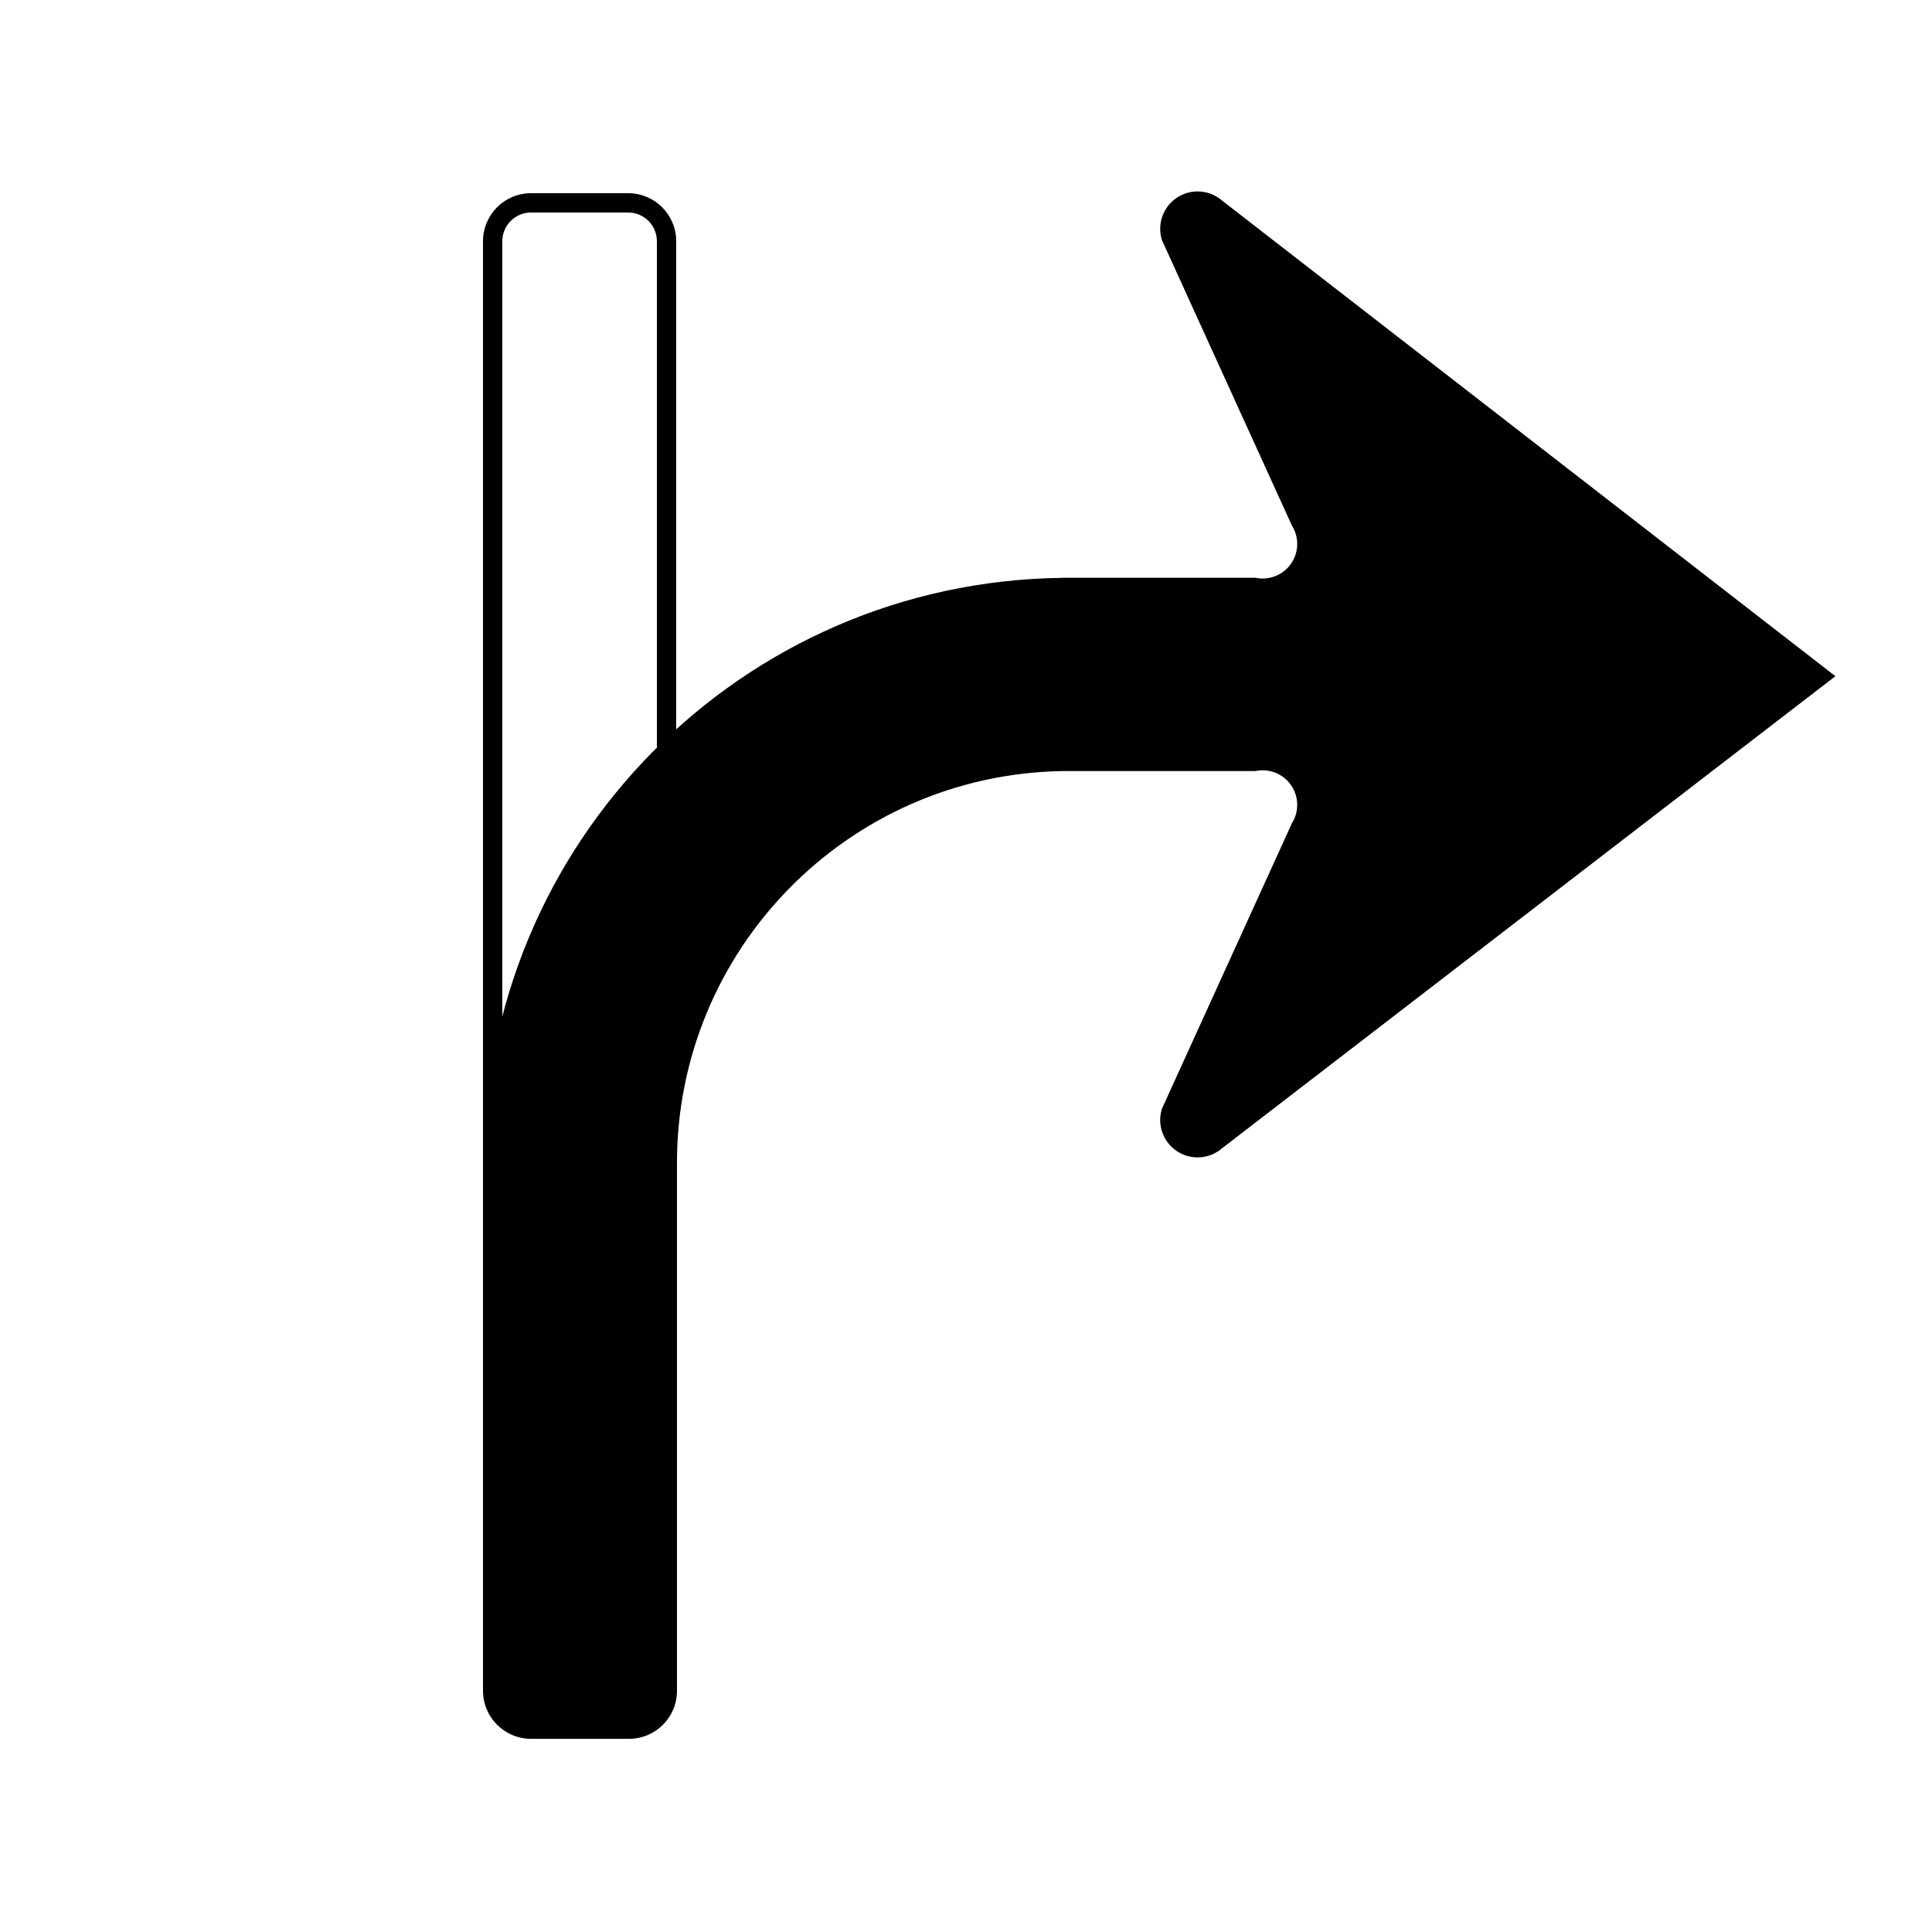
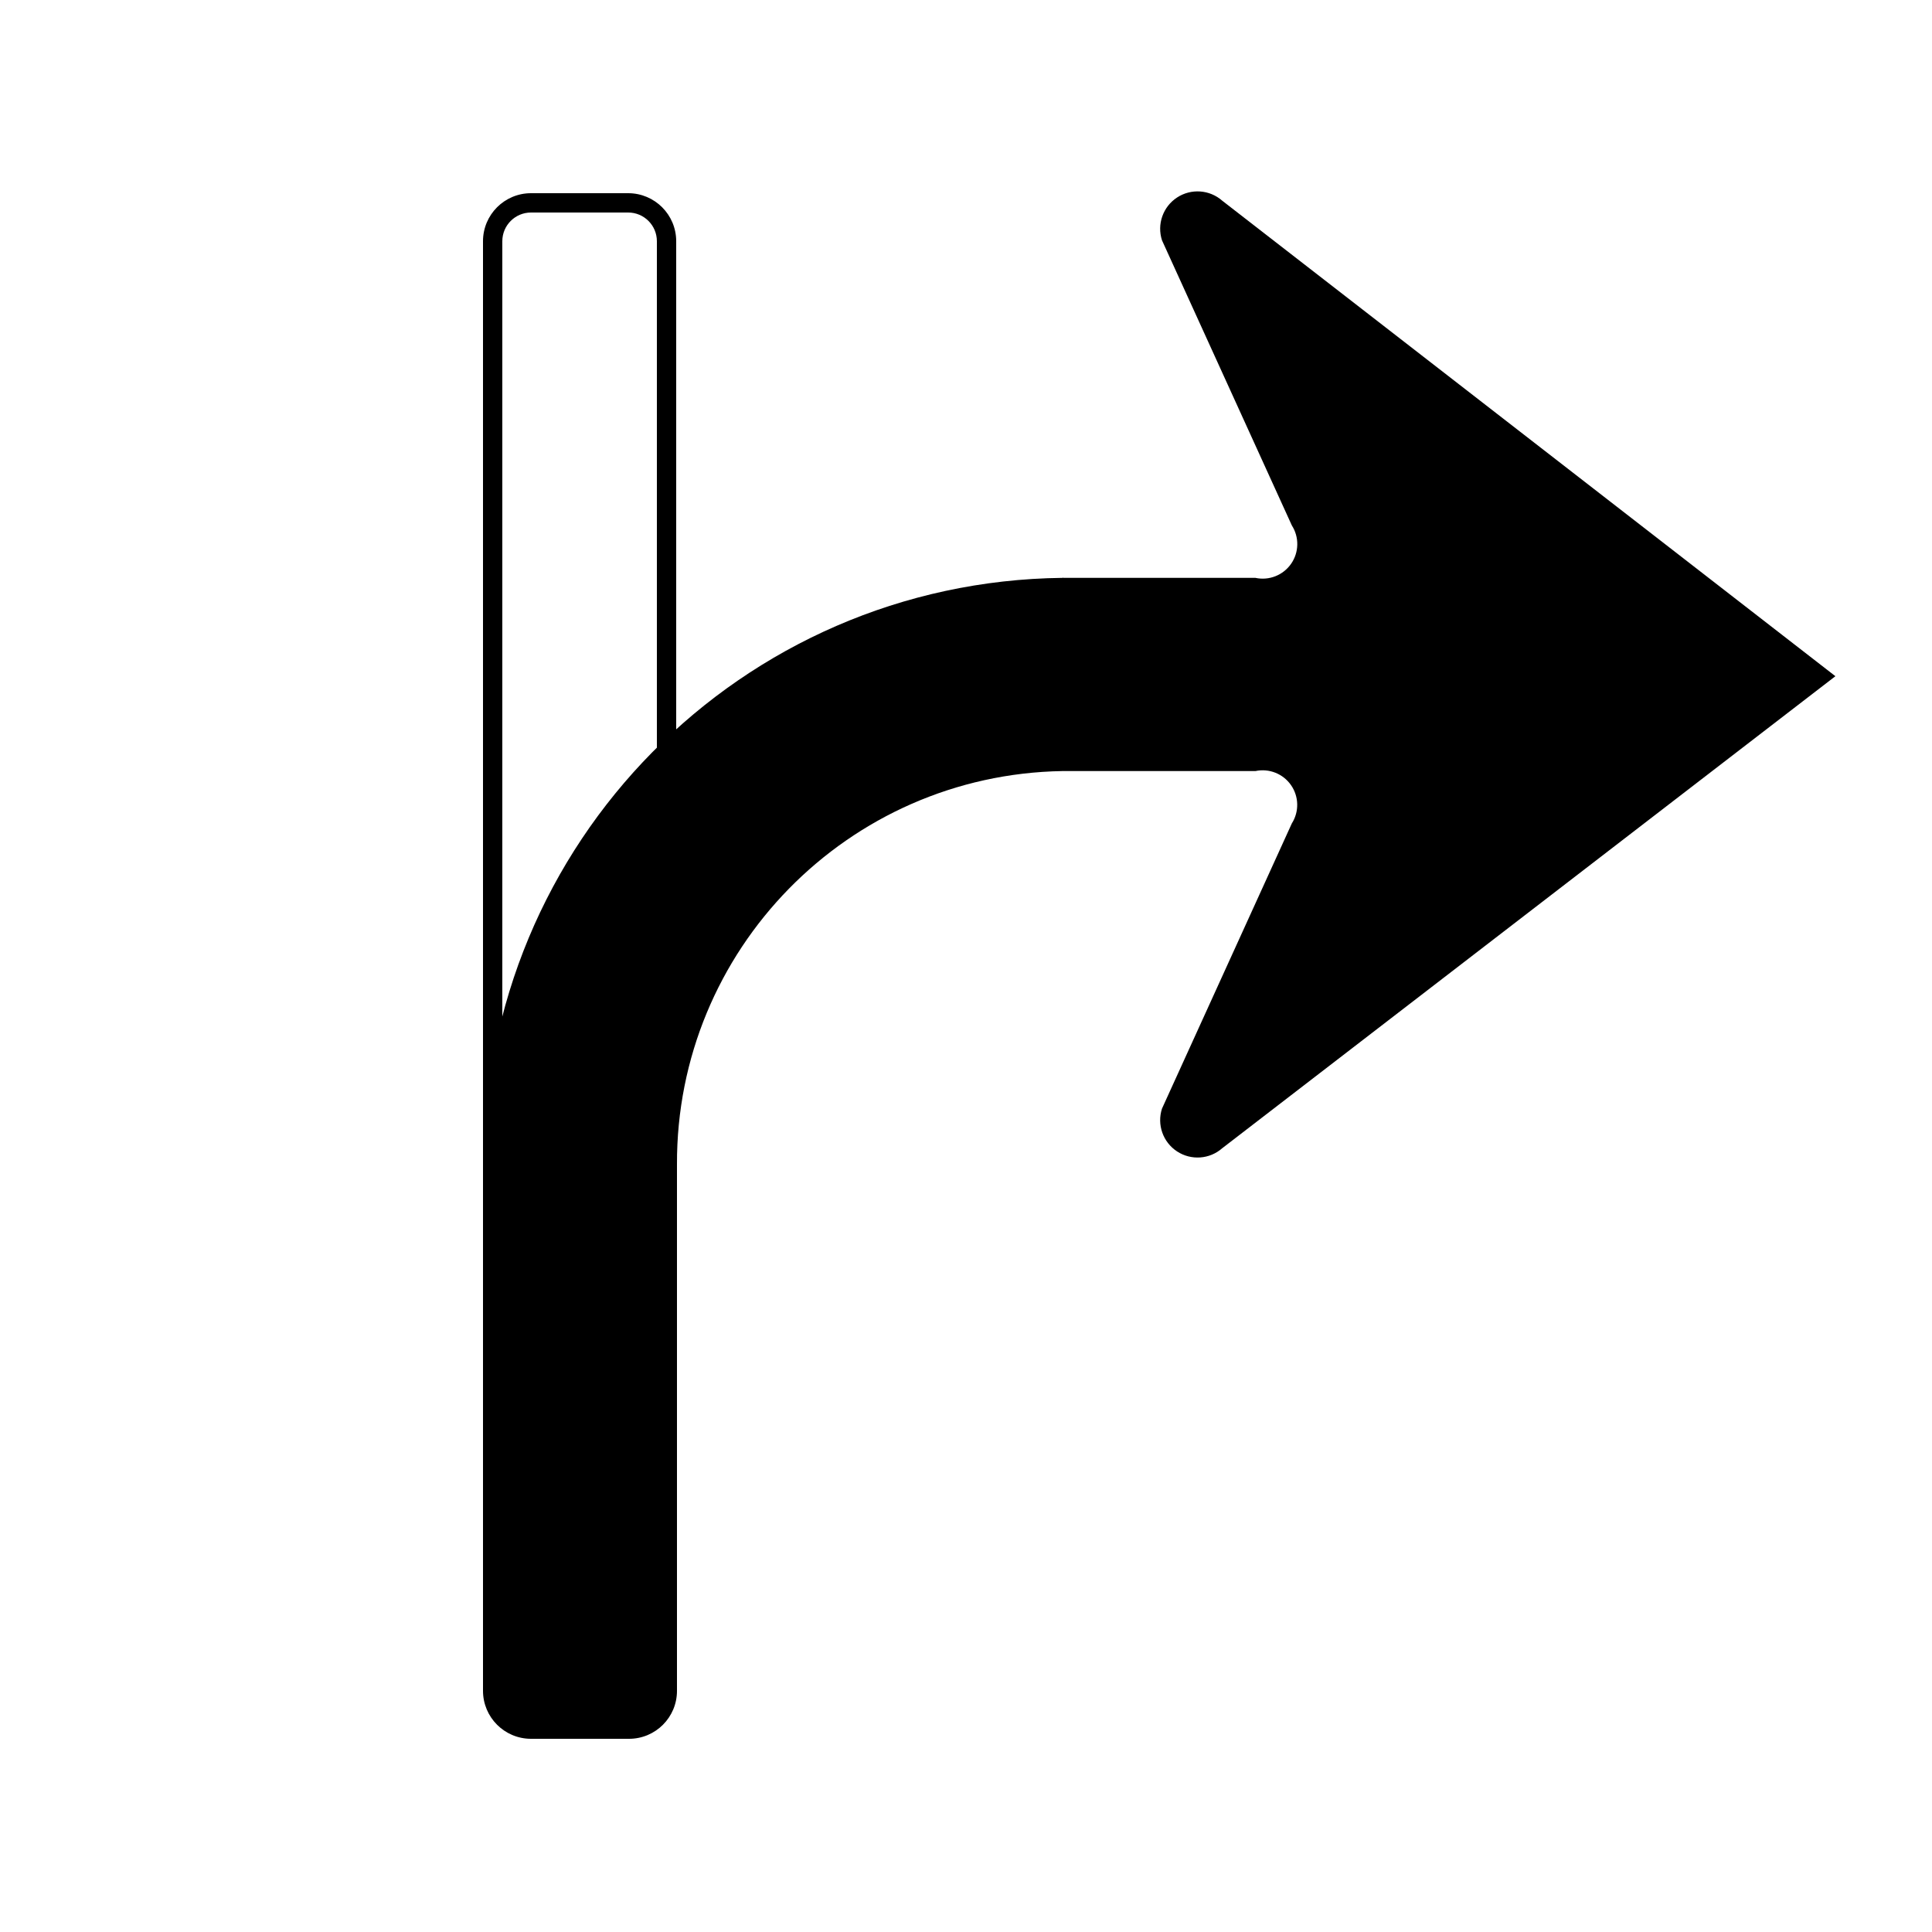
- <svg xmlns="http://www.w3.org/2000/svg" id="WORKING_ICONS" data-name="WORKING ICONS" width="20" height="20" viewBox="0 0 20 20">
-   <path fill="#000000" d="M6.503,2.2A0.297,0.297,0,0,1,6.8,2.497V17.503A0.297,0.297,0,0,1,6.503,17.8H5.497A0.297,0.297,0,0,1,5.2,17.503V2.497A0.297,0.297,0,0,1,5.497,2.2H6.503m0-.2H5.497A0.497,0.497,0,0,0,5,2.497V17.503A0.497,0.497,0,0,0,5.497,18H6.503A0.497,0.497,0,0,0,7,17.503V2.497A0.497,0.497,0,0,0,6.503,2h0Zm4.505,5.982h1.988a0.358,0.358,0,0,1,.377.542L12.029,11.476a0.387,0.387,0,0,0,.624.409L19,7,12.653,2.078a0.387,0.387,0,0,0-.624.409l1.344,2.952a0.358,0.358,0,0,1-.377.542H11.008V5.98l-0.011.002a6.06,6.06,0,0,0-5.989,6.073V16H5.011l-0.002,1.503A0.496,0.496,0,0,0,5.506,18H6.512a0.496,0.496,0,0,0,.496-0.496V12.055a4.058,4.058,0,0,1,3.989-4.073H11.008Z" />
+ <svg xmlns="http://www.w3.org/2000/svg" data-name="WORKING ICONS" width="20" height="20">
+   <path d="M6.503 2.2a.297.297 0 0 1 .297.297v15.006a.297.297 0 0 1-.297.297H5.497a.297.297 0 0 1-.297-.297V2.497a.297.297 0 0 1 .297-.297h1.006m0-.2H5.497A.497.497 0 0 0 5 2.497v15.006a.497.497 0 0 0 .497.497h1.006A.497.497 0 0 0 7 17.503V2.497A.497.497 0 0 0 6.503 2Zm4.505 5.982h1.988a.358.358 0 0 1 .377.542l-1.344 2.952a.387.387 0 0 0 .624.41L19 7l-6.347-4.922a.387.387 0 0 0-.624.41l1.344 2.951a.358.358 0 0 1-.377.543h-1.988V5.98l-.01.002a6.06 6.06 0 0 0-5.99 6.073V16h.003l-.002 1.503a.496.496 0 0 0 .497.497h1.006a.496.496 0 0 0 .496-.496v-5.45a4.058 4.058 0 0 1 3.99-4.072h.01Z" />
</svg>
